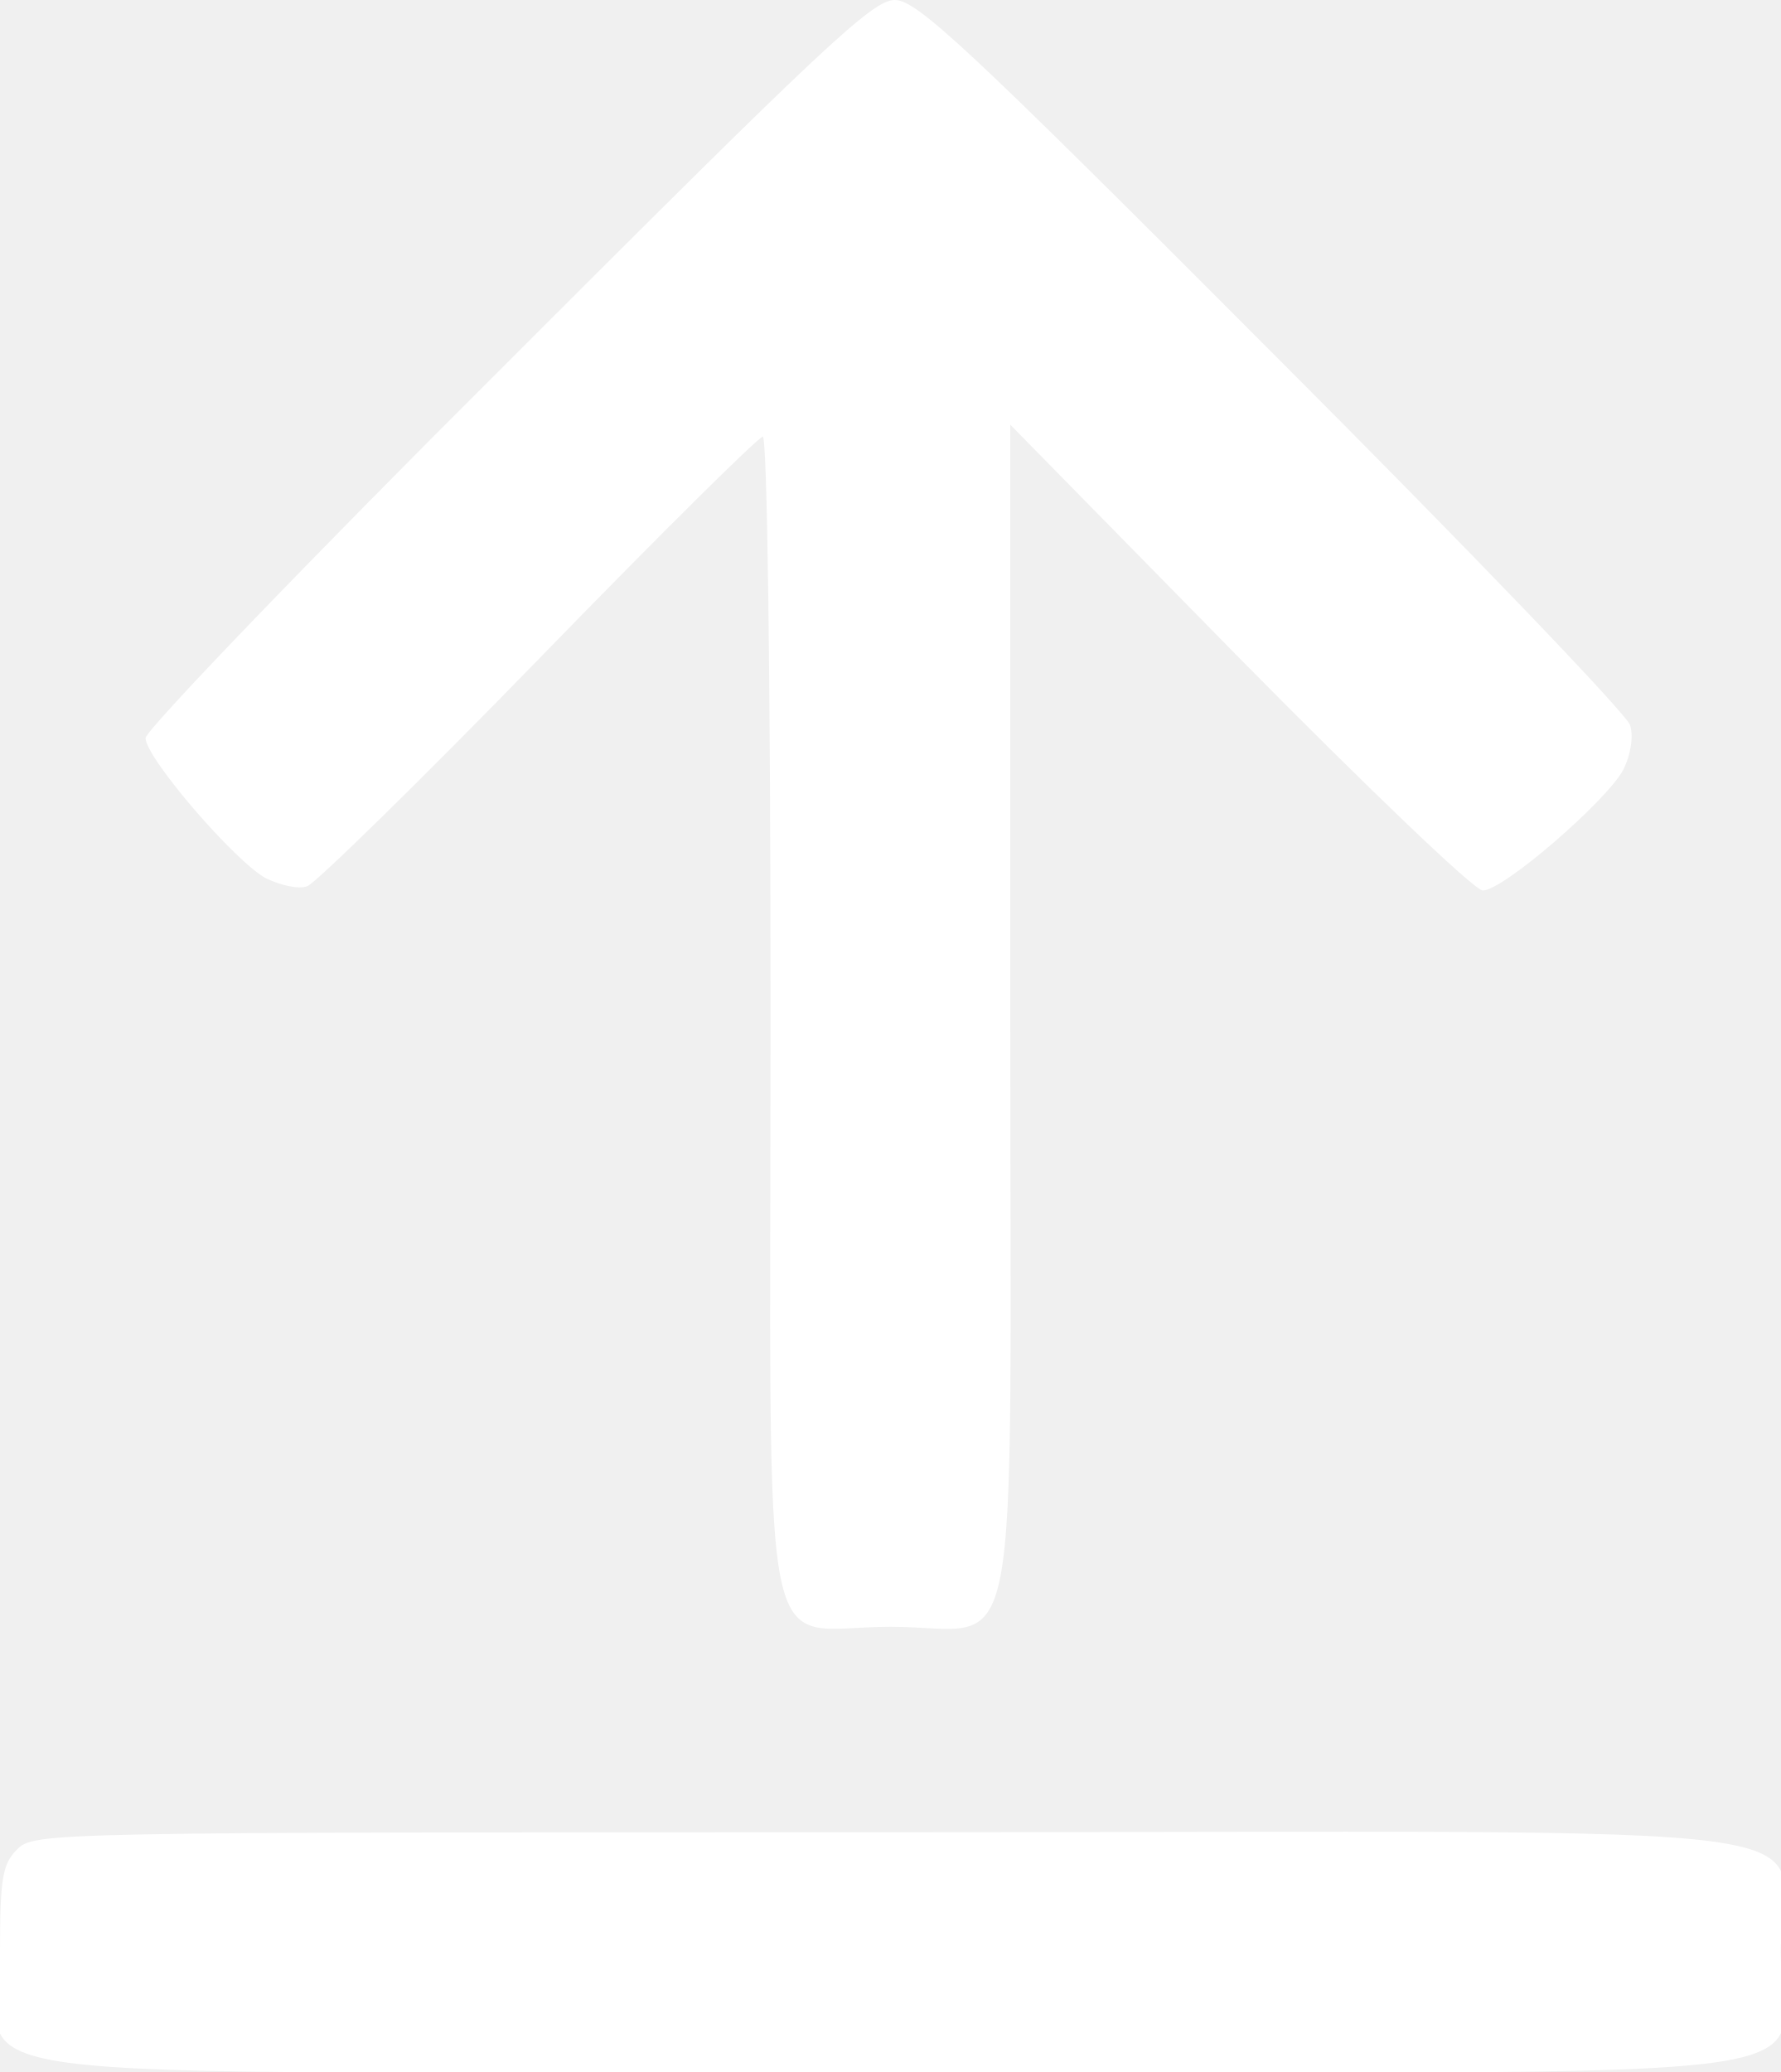
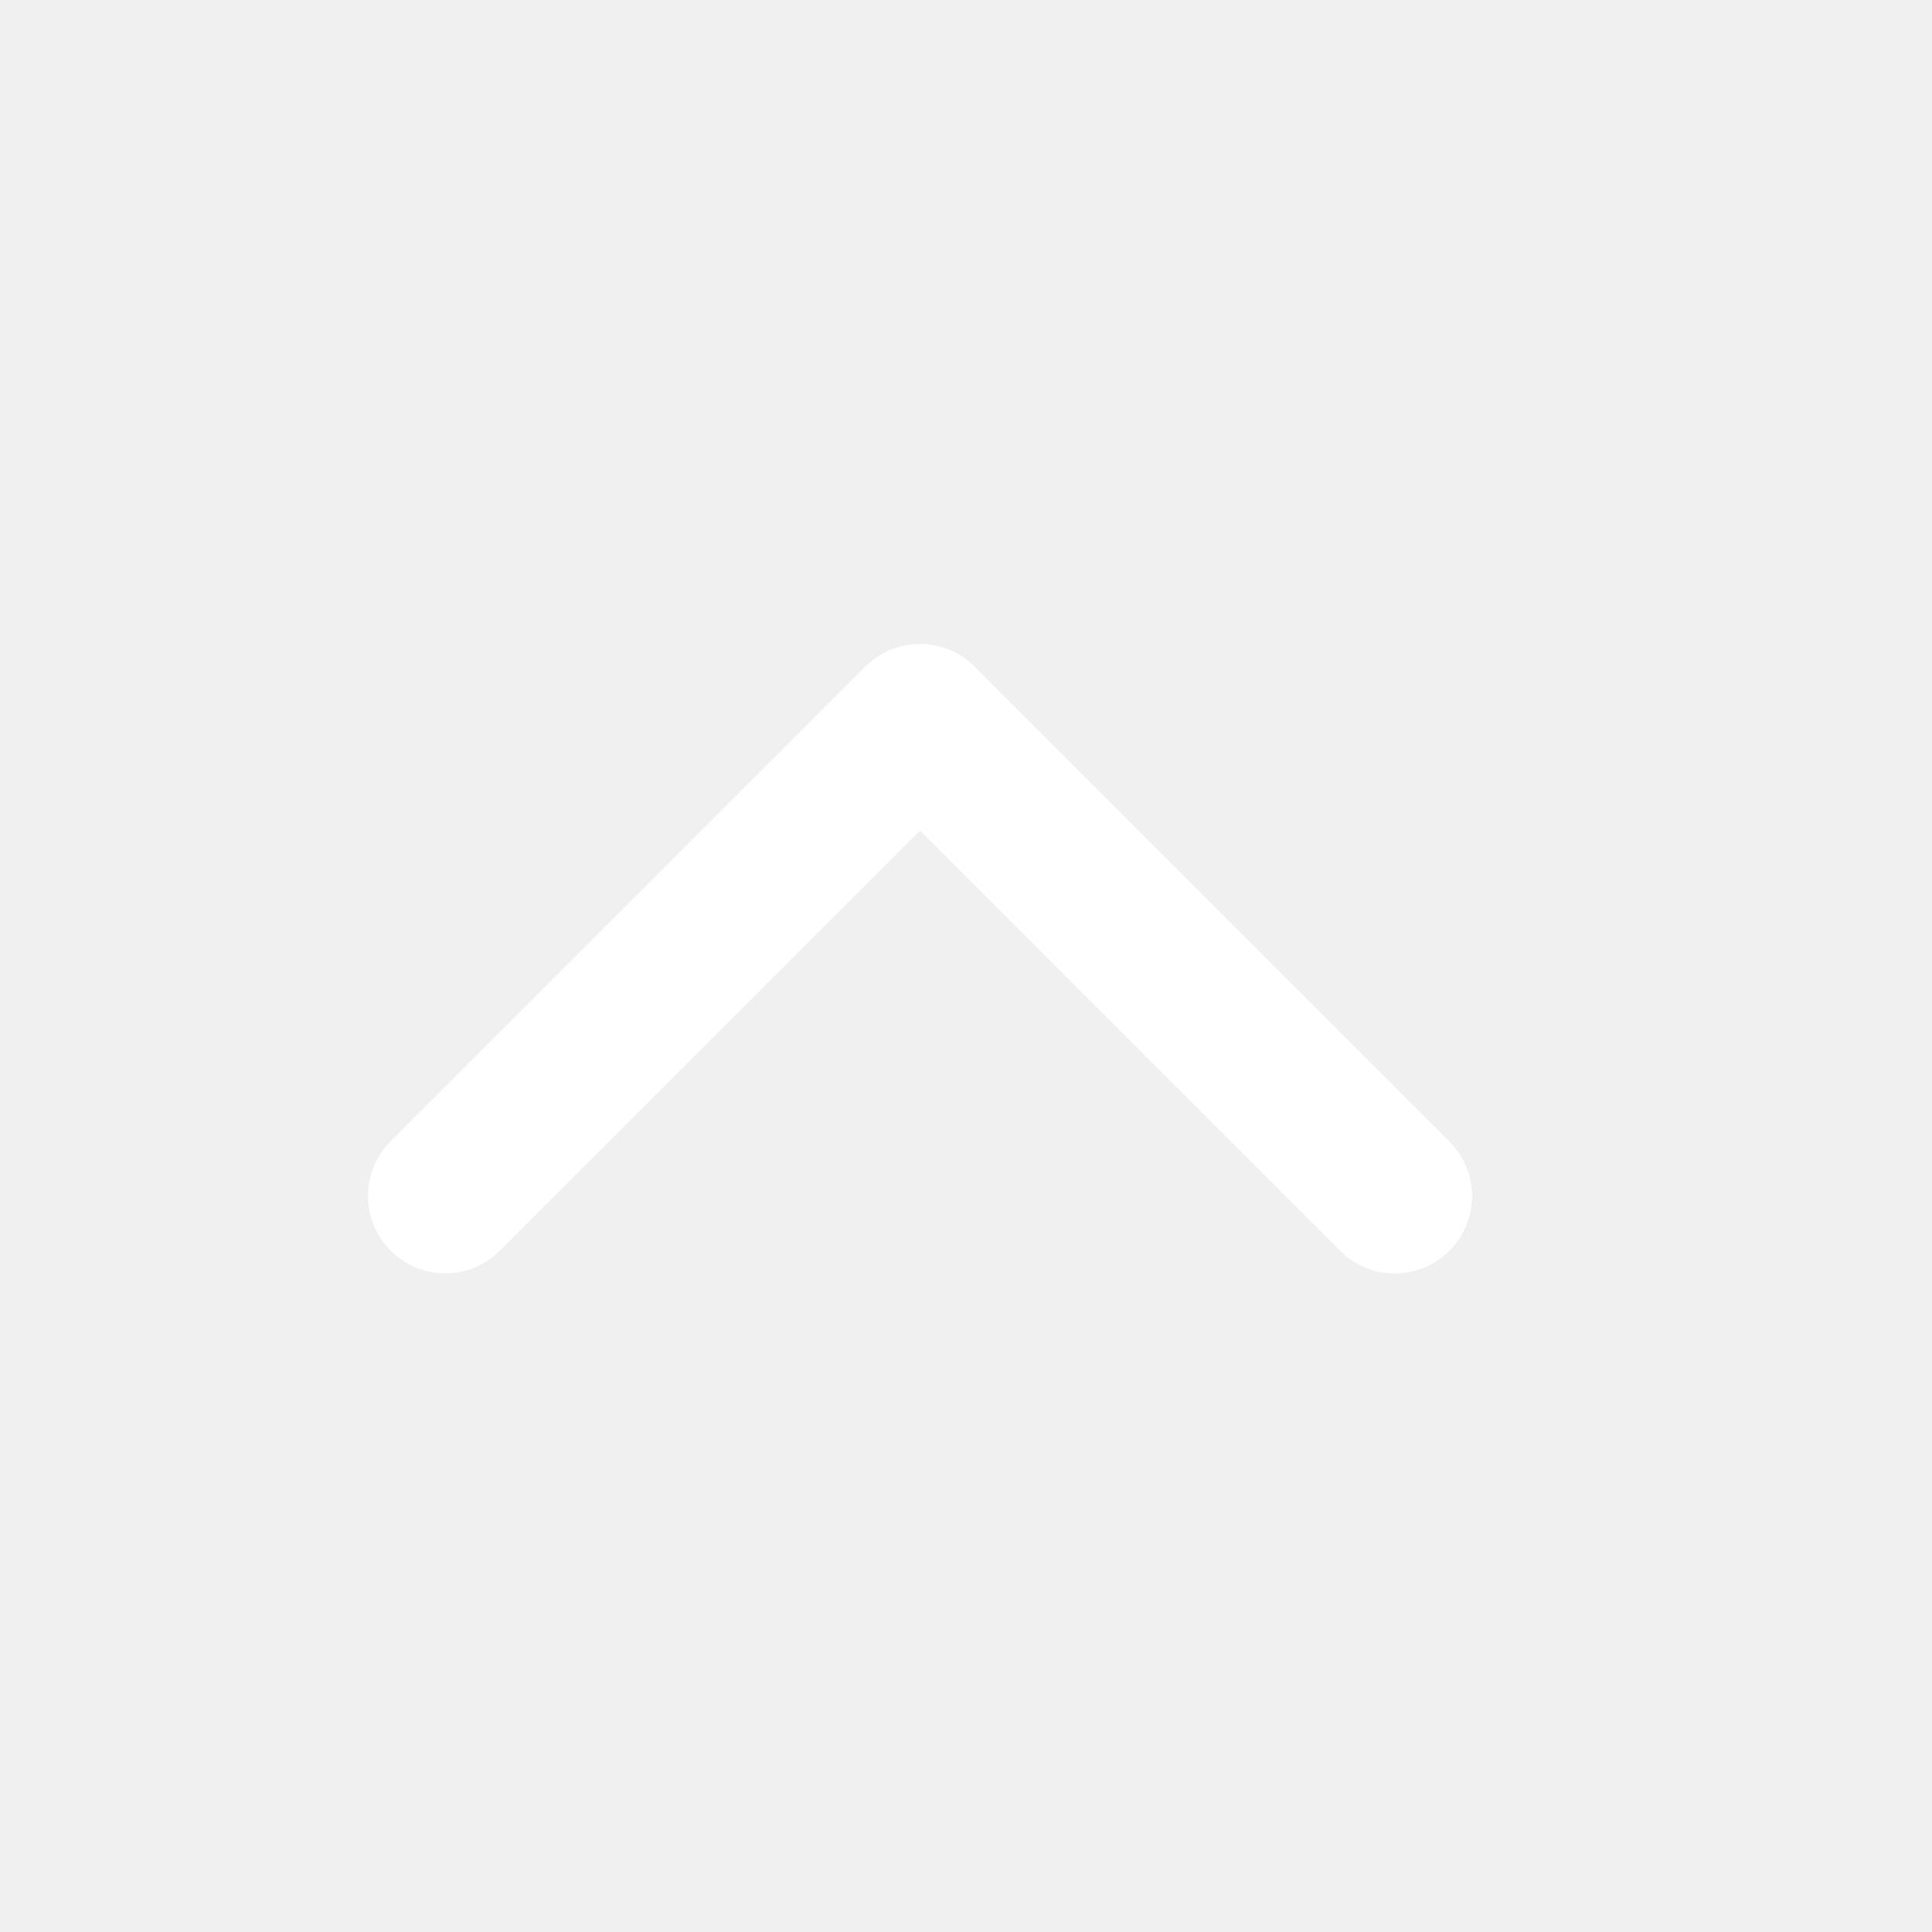
- <svg xmlns="http://www.w3.org/2000/svg" version="1.0" width="208pt" height="242pt" viewBox="0 0 208 242" preserveAspectRatio="xMidYMid meet">
-   <g transform="translate(0,242) scale(0.1,-0.1)" fill="#ffffff" stroke="none">
-     <path d="M593 1997 c-233 -232 -423 -430 -423 -439 0 -23 105 -145 141 -164 17 -8 38 -13 48 -9 9 3 131 122 270 265 139 143 257 260 262 260 5 0 9 -272 9 -675 0 -797 -16 -715 140 -715 156 0 140 -84 140 722 l0 682 268 -273 c147 -149 275 -272 284 -271 24 0 145 105 164 141 9 18 12 39 8 52 -3 12 -191 208 -418 435 -358 359 -415 412 -441 412 -26 0 -84 -55 -452 -423z" />
-     <path d="M20 260 c-17 -17 -20 -33 -20 -120 0 -158 -133 -140 1040 -140 1173 0 1040 -18 1040 140 0 158 133 140 -1040 140 -987 0 -1000 0 -1020 -20z" />
+ <svg xmlns="http://www.w3.org/2000/svg" viewBox="0 0 21 21">
+   <defs>
+     <style>
+       .cls-1 {
+         fill: none;
+       }
+ 
+       .cls-2 {
+         fill: #fff;
+       }
+     </style>
+   </defs>
+   <g id="angle-up" transform="translate(265 -253) rotate(90)">
+     <rect id="Rectangle_1" data-name="Rectangle 1" class="cls-1" width="24" height="24" transform="translate(253 244)" />
+     <g id="angle-left" transform="translate(363.979 261) rotate(180)">
+       <path id="Path_1" data-name="Path 1" class="cls-2" d="M103.732,6.594l-5.16,5.16a.84.84,0,1,1-1.189-1.188L101.95,6,97.385,1.434A.84.84,0,1,1,98.573.246l5.16,5.16a.84.84,0,0,1,0,1.188Z" />
+     </g>
  </g>
</svg>
